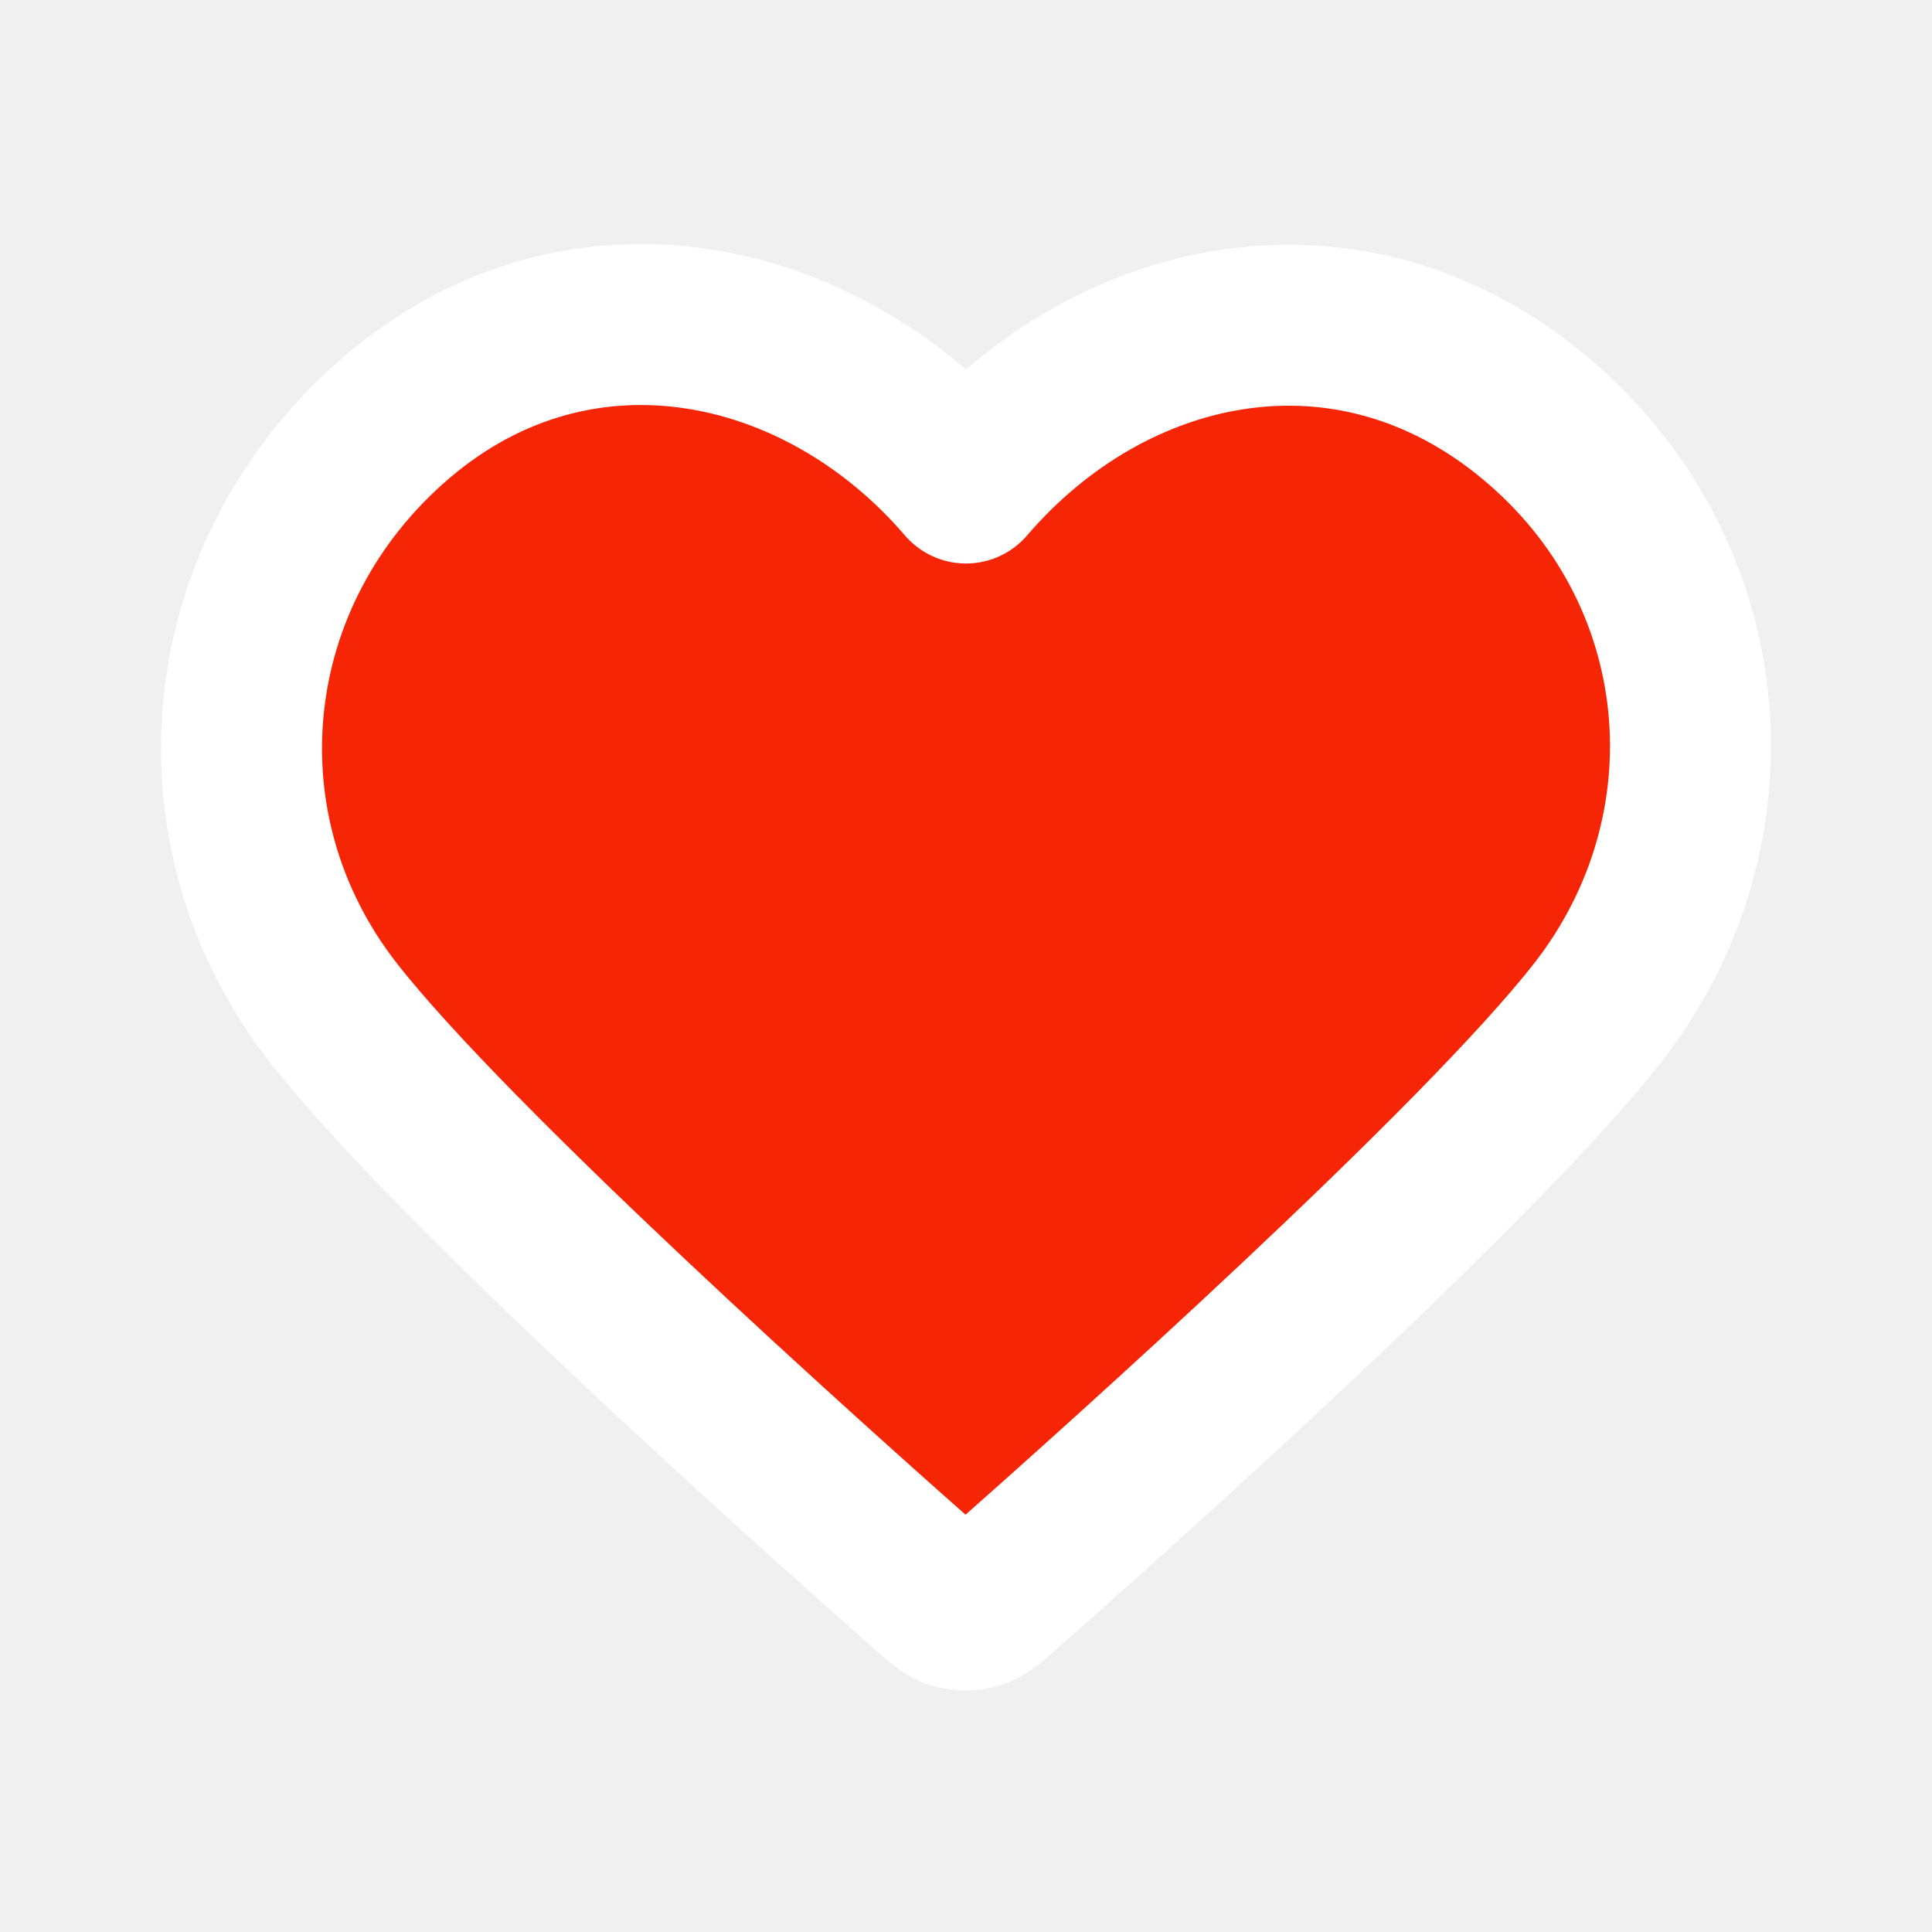
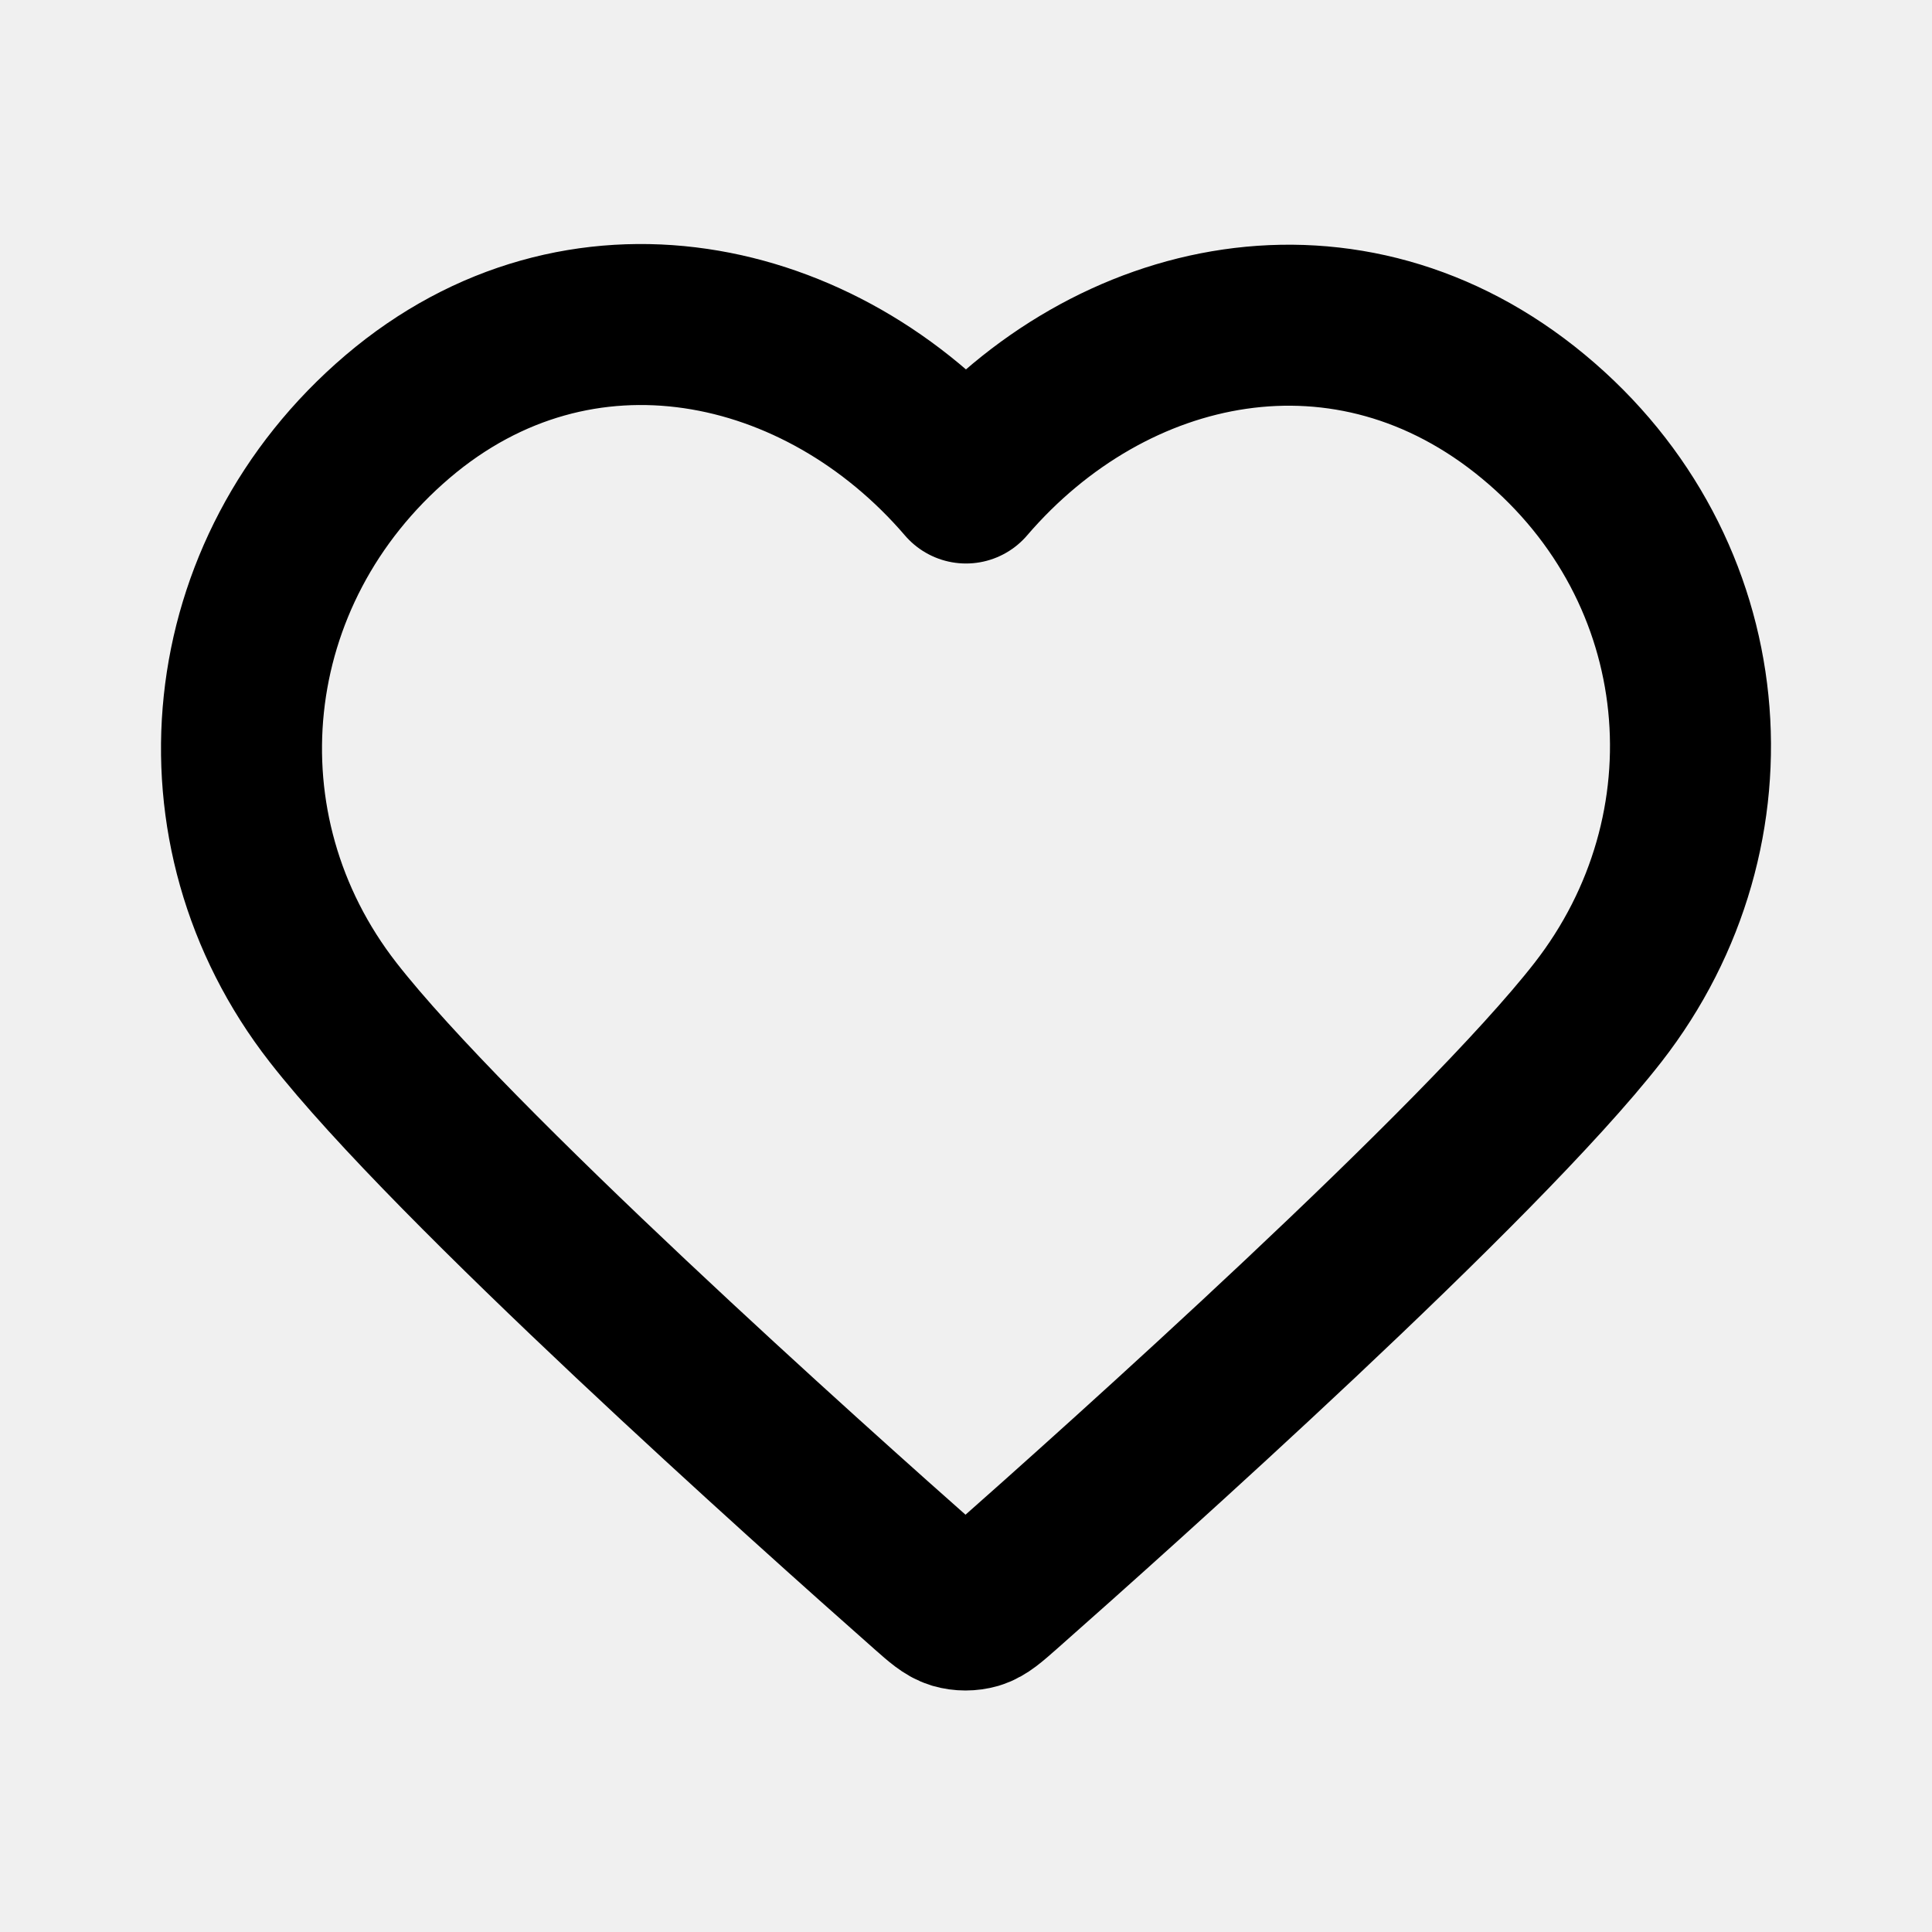
- <svg xmlns="http://www.w3.org/2000/svg" width="800px" height="800px" viewBox="0 0 24 24" fill="#f52505">
-   <path fill-rule="evenodd" clip-rule="evenodd" d="M12 6C10.201 3.903 7.194 3.255 4.939 5.175C2.685 7.096 2.367 10.306 4.138 12.577C5.61 14.465 10.065 18.448 11.525 19.737C11.688 19.881 11.77 19.953 11.865 19.982C11.948 20.006 12.039 20.006 12.123 19.982C12.218 19.953 12.299 19.881 12.463 19.737C13.923 18.448 18.378 14.465 19.85 12.577C21.62 10.306 21.342 7.075 19.048 5.175C16.755 3.275 13.799 3.903 12 6Z" stroke="#FFFFFF" stroke-width="2" stroke-linecap="round" stroke-linejoin="round" />
+ <svg xmlns="http://www.w3.org/2000/svg" width="800px" height="800px" viewBox="0 0 24 24" fill="none">
+   <path fill-rule="evenodd" clip-rule="evenodd" d="M12 6C10.201 3.903 7.194 3.255 4.939 5.175C2.685 7.096 2.367 10.306 4.138 12.577C5.61 14.465 10.065 18.448 11.525 19.737C11.688 19.881 11.77 19.953 11.865 19.982C11.948 20.006 12.039 20.006 12.123 19.982C12.218 19.953 12.299 19.881 12.463 19.737C13.923 18.448 18.378 14.465 19.85 12.577C21.62 10.306 21.342 7.075 19.048 5.175C16.755 3.275 13.799 3.903 12 6Z" stroke="#000000" stroke-width="2" stroke-linecap="round" stroke-linejoin="round" />
</svg>
